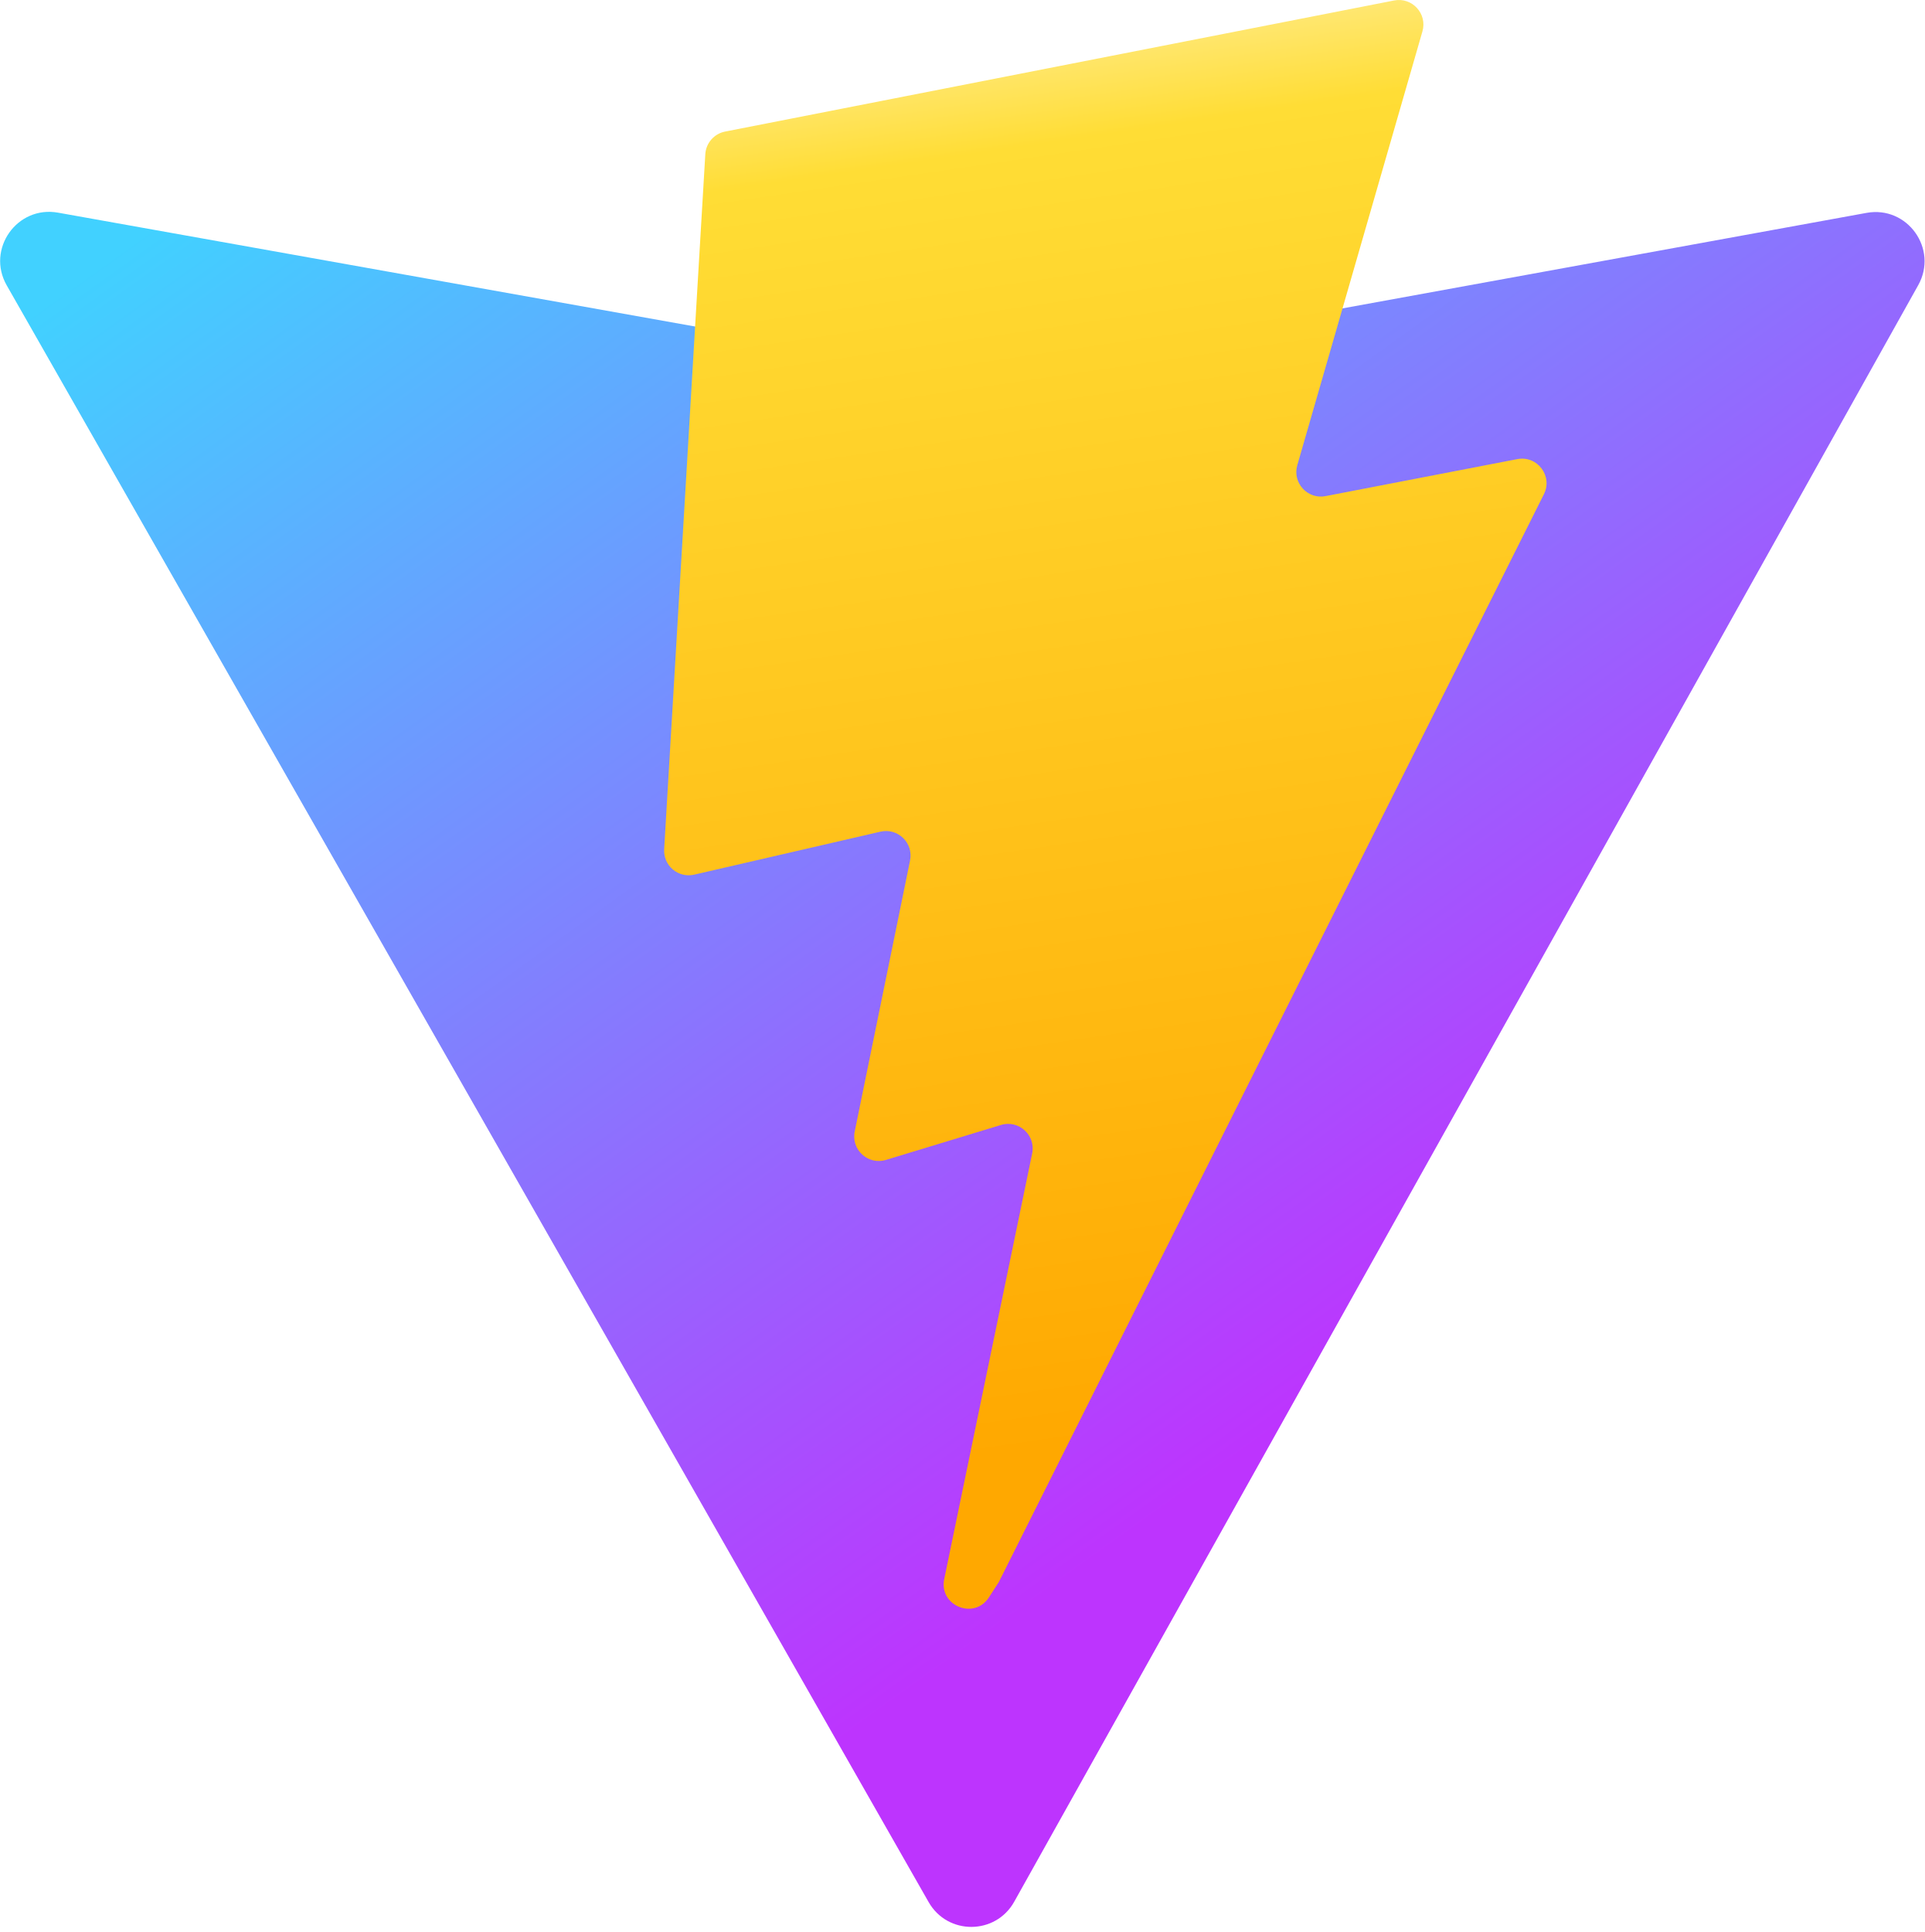
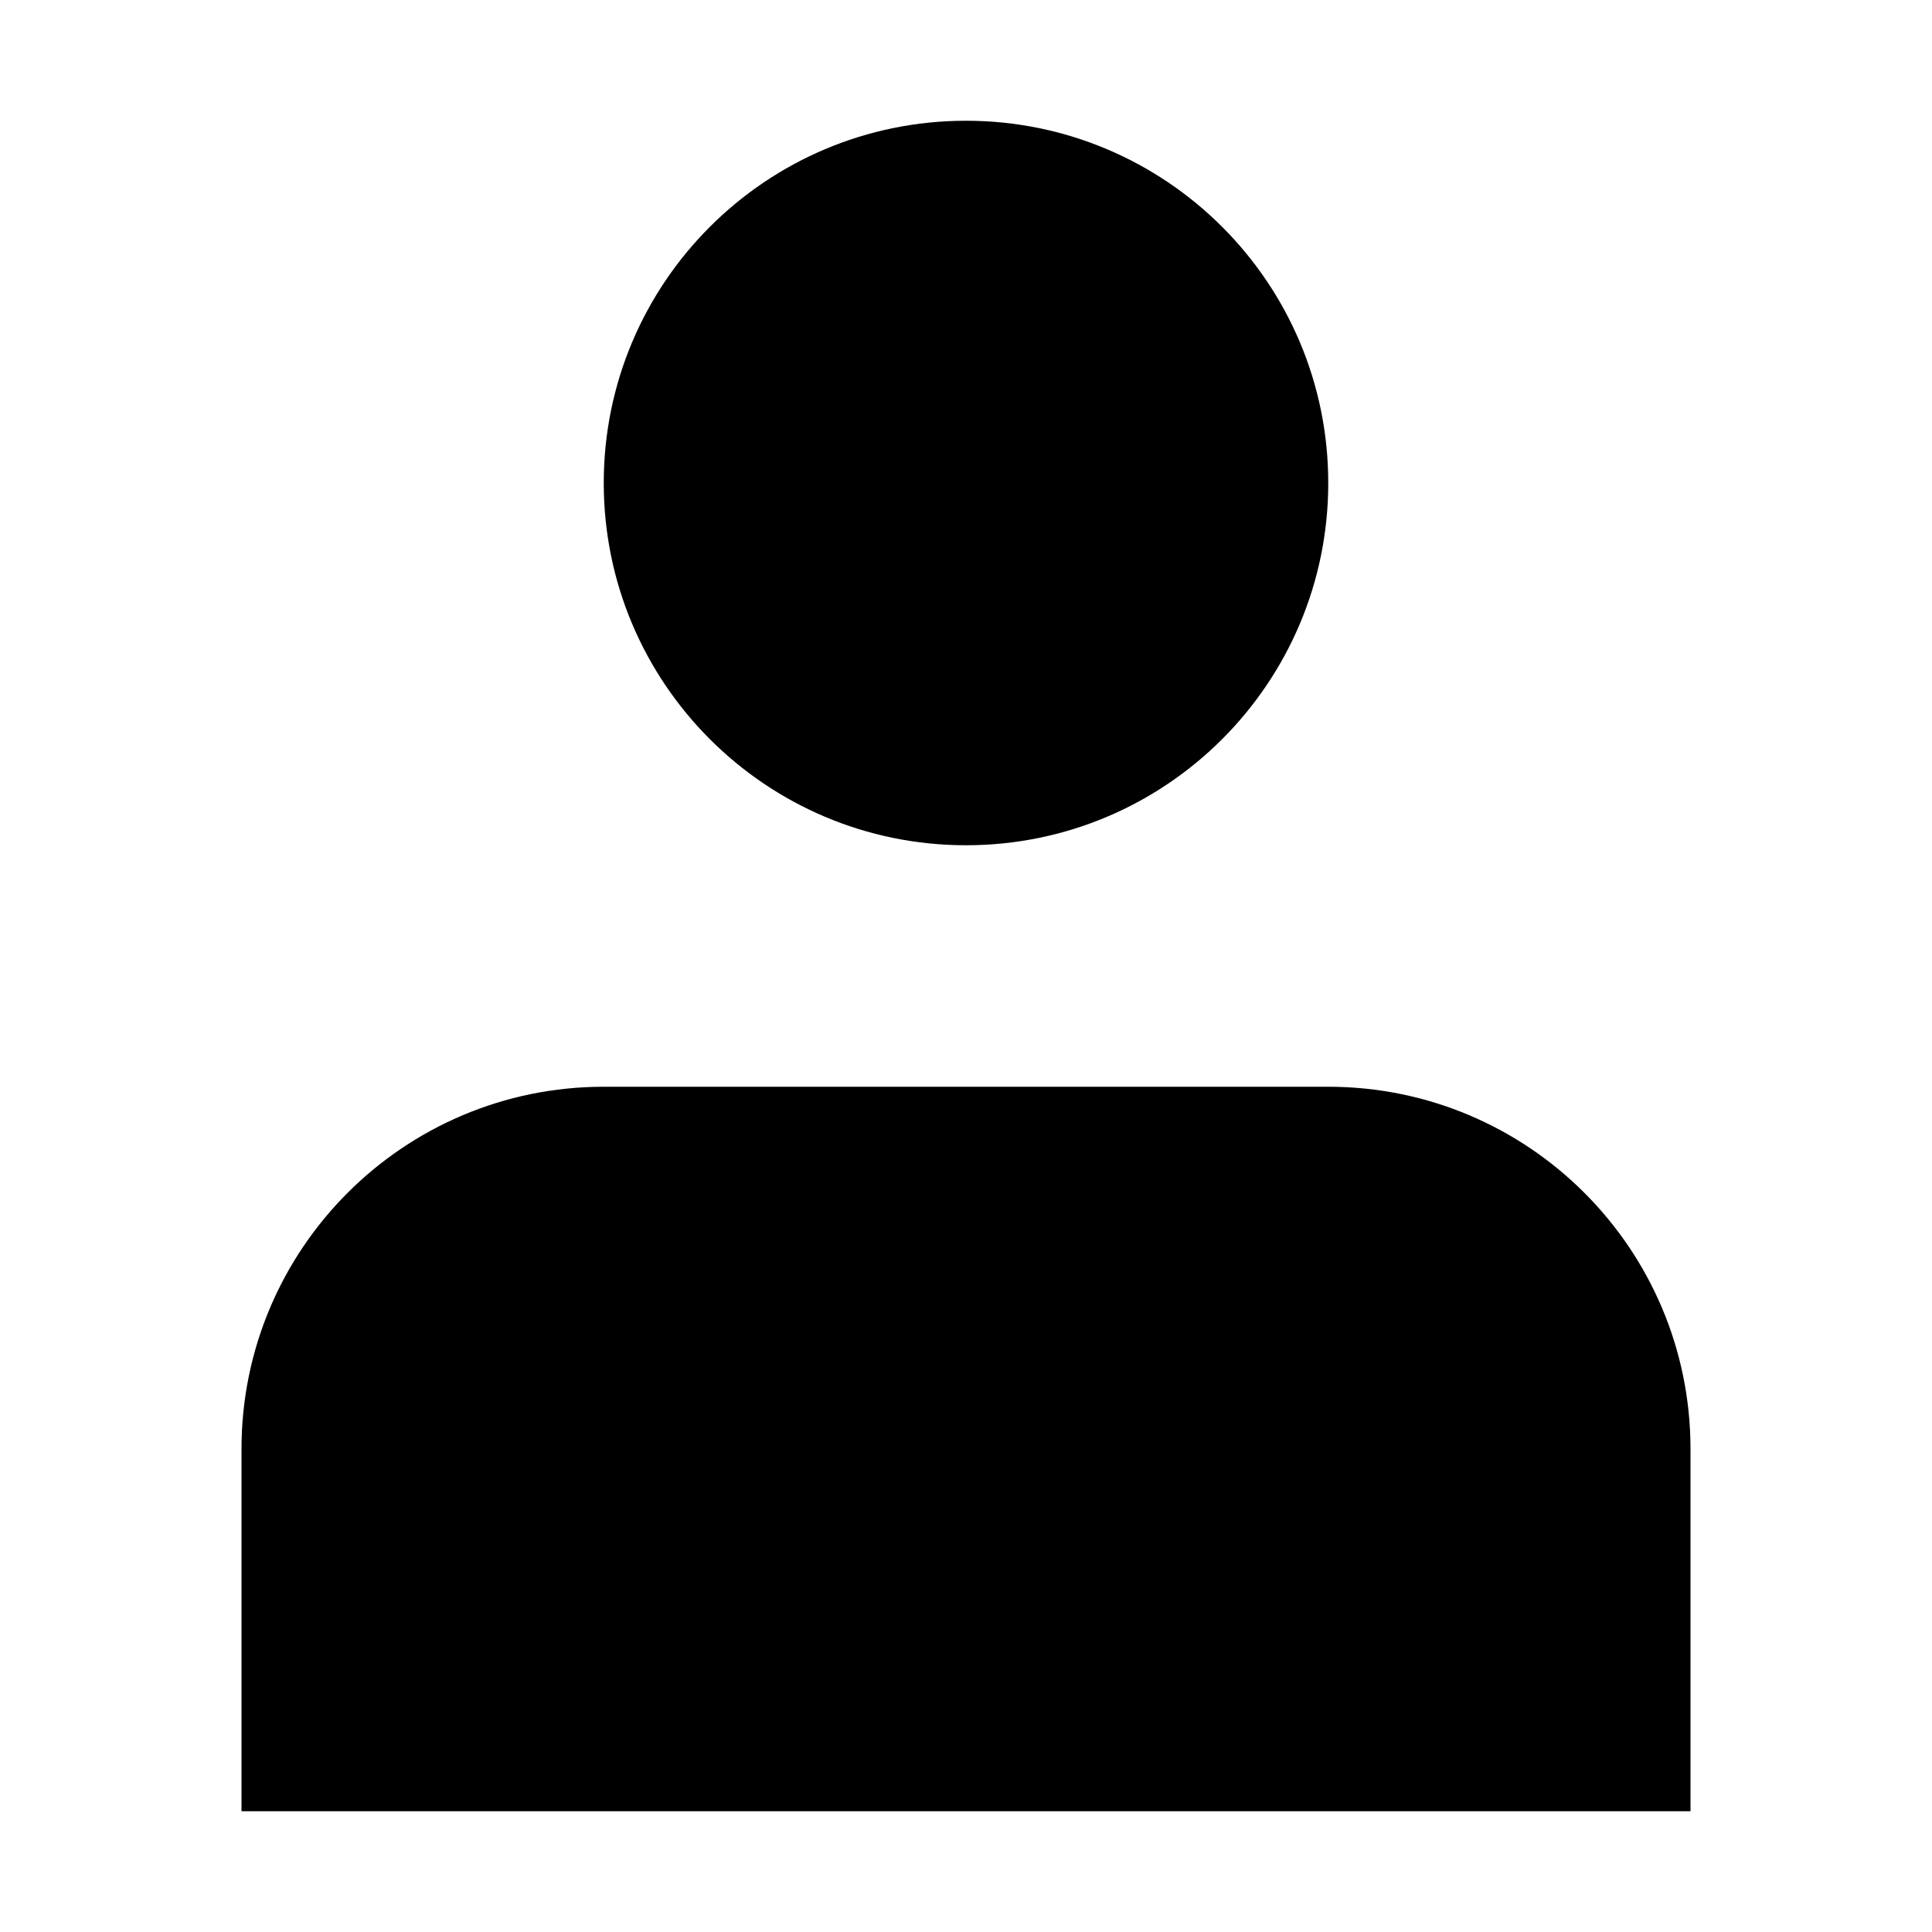
- <svg xmlns="http://www.w3.org/2000/svg" aria-hidden="true" role="img" class="iconify iconify--logos" width="31.88" height="32" preserveAspectRatio="xMidYMid meet" viewBox="0 0 256 257">
-   <defs>
-     <linearGradient id="IconifyId1813088fe1fbc01fb466" x1="-.828%" x2="57.636%" y1="7.652%" y2="78.411%">
-       <stop offset="0%" stop-color="#41D1FF" />
-       <stop offset="100%" stop-color="#BD34FE" />
-     </linearGradient>
-     <linearGradient id="IconifyId1813088fe1fbc01fb467" x1="43.376%" x2="50.316%" y1="2.242%" y2="89.03%">
-       <stop offset="0%" stop-color="#FFEA83" />
-       <stop offset="8.333%" stop-color="#FFDD35" />
-       <stop offset="100%" stop-color="#FFA800" />
-     </linearGradient>
-   </defs>
-   <path fill="url(#IconifyId1813088fe1fbc01fb466)" d="M255.153 37.938L134.897 252.976c-2.483 4.44-8.862 4.466-11.382.048L.875 37.958c-2.746-4.814 1.371-10.646 6.827-9.67l120.385 21.517a6.537 6.537 0 0 0 2.322-.004l117.867-21.483c5.438-.991 9.574 4.796 6.877 9.62Z" />
-   <path fill="url(#IconifyId1813088fe1fbc01fb467)" d="M185.432.063L96.44 17.501a3.268 3.268 0 0 0-2.634 3.014l-5.474 92.456a3.268 3.268 0 0 0 3.997 3.378l24.777-5.718c2.318-.535 4.413 1.507 3.936 3.838l-7.361 36.047c-.495 2.426 1.782 4.5 4.151 3.78l15.304-4.649c2.372-.72 4.652 1.36 4.15 3.788l-11.698 56.621c-.732 3.542 3.979 5.473 5.943 2.437l1.313-2.028l72.516-144.72c1.215-2.423-.88-5.186-3.54-4.672l-25.505 4.922c-2.396.462-4.435-1.77-3.759-4.114l16.646-57.705c.677-2.35-1.37-4.583-3.769-4.113Z" />
+ <svg xmlns="http://www.w3.org/2000/svg" width="800px" height="800px" viewBox="0 0 16 16" fill="none">
+   <path d="M8 7C9.657 7 11 5.657 11 4C11 2.343 9.657 1 8 1C6.343 1 5 2.343 5 4C5 5.657 6.343 7 8 7Z" fill="#000000" />
+   <path d="M14 12C14 10.343 12.657 9 11 9H5C3.343 9 2 10.343 2 12V15H14V12Z" fill="#000000" />
</svg>
